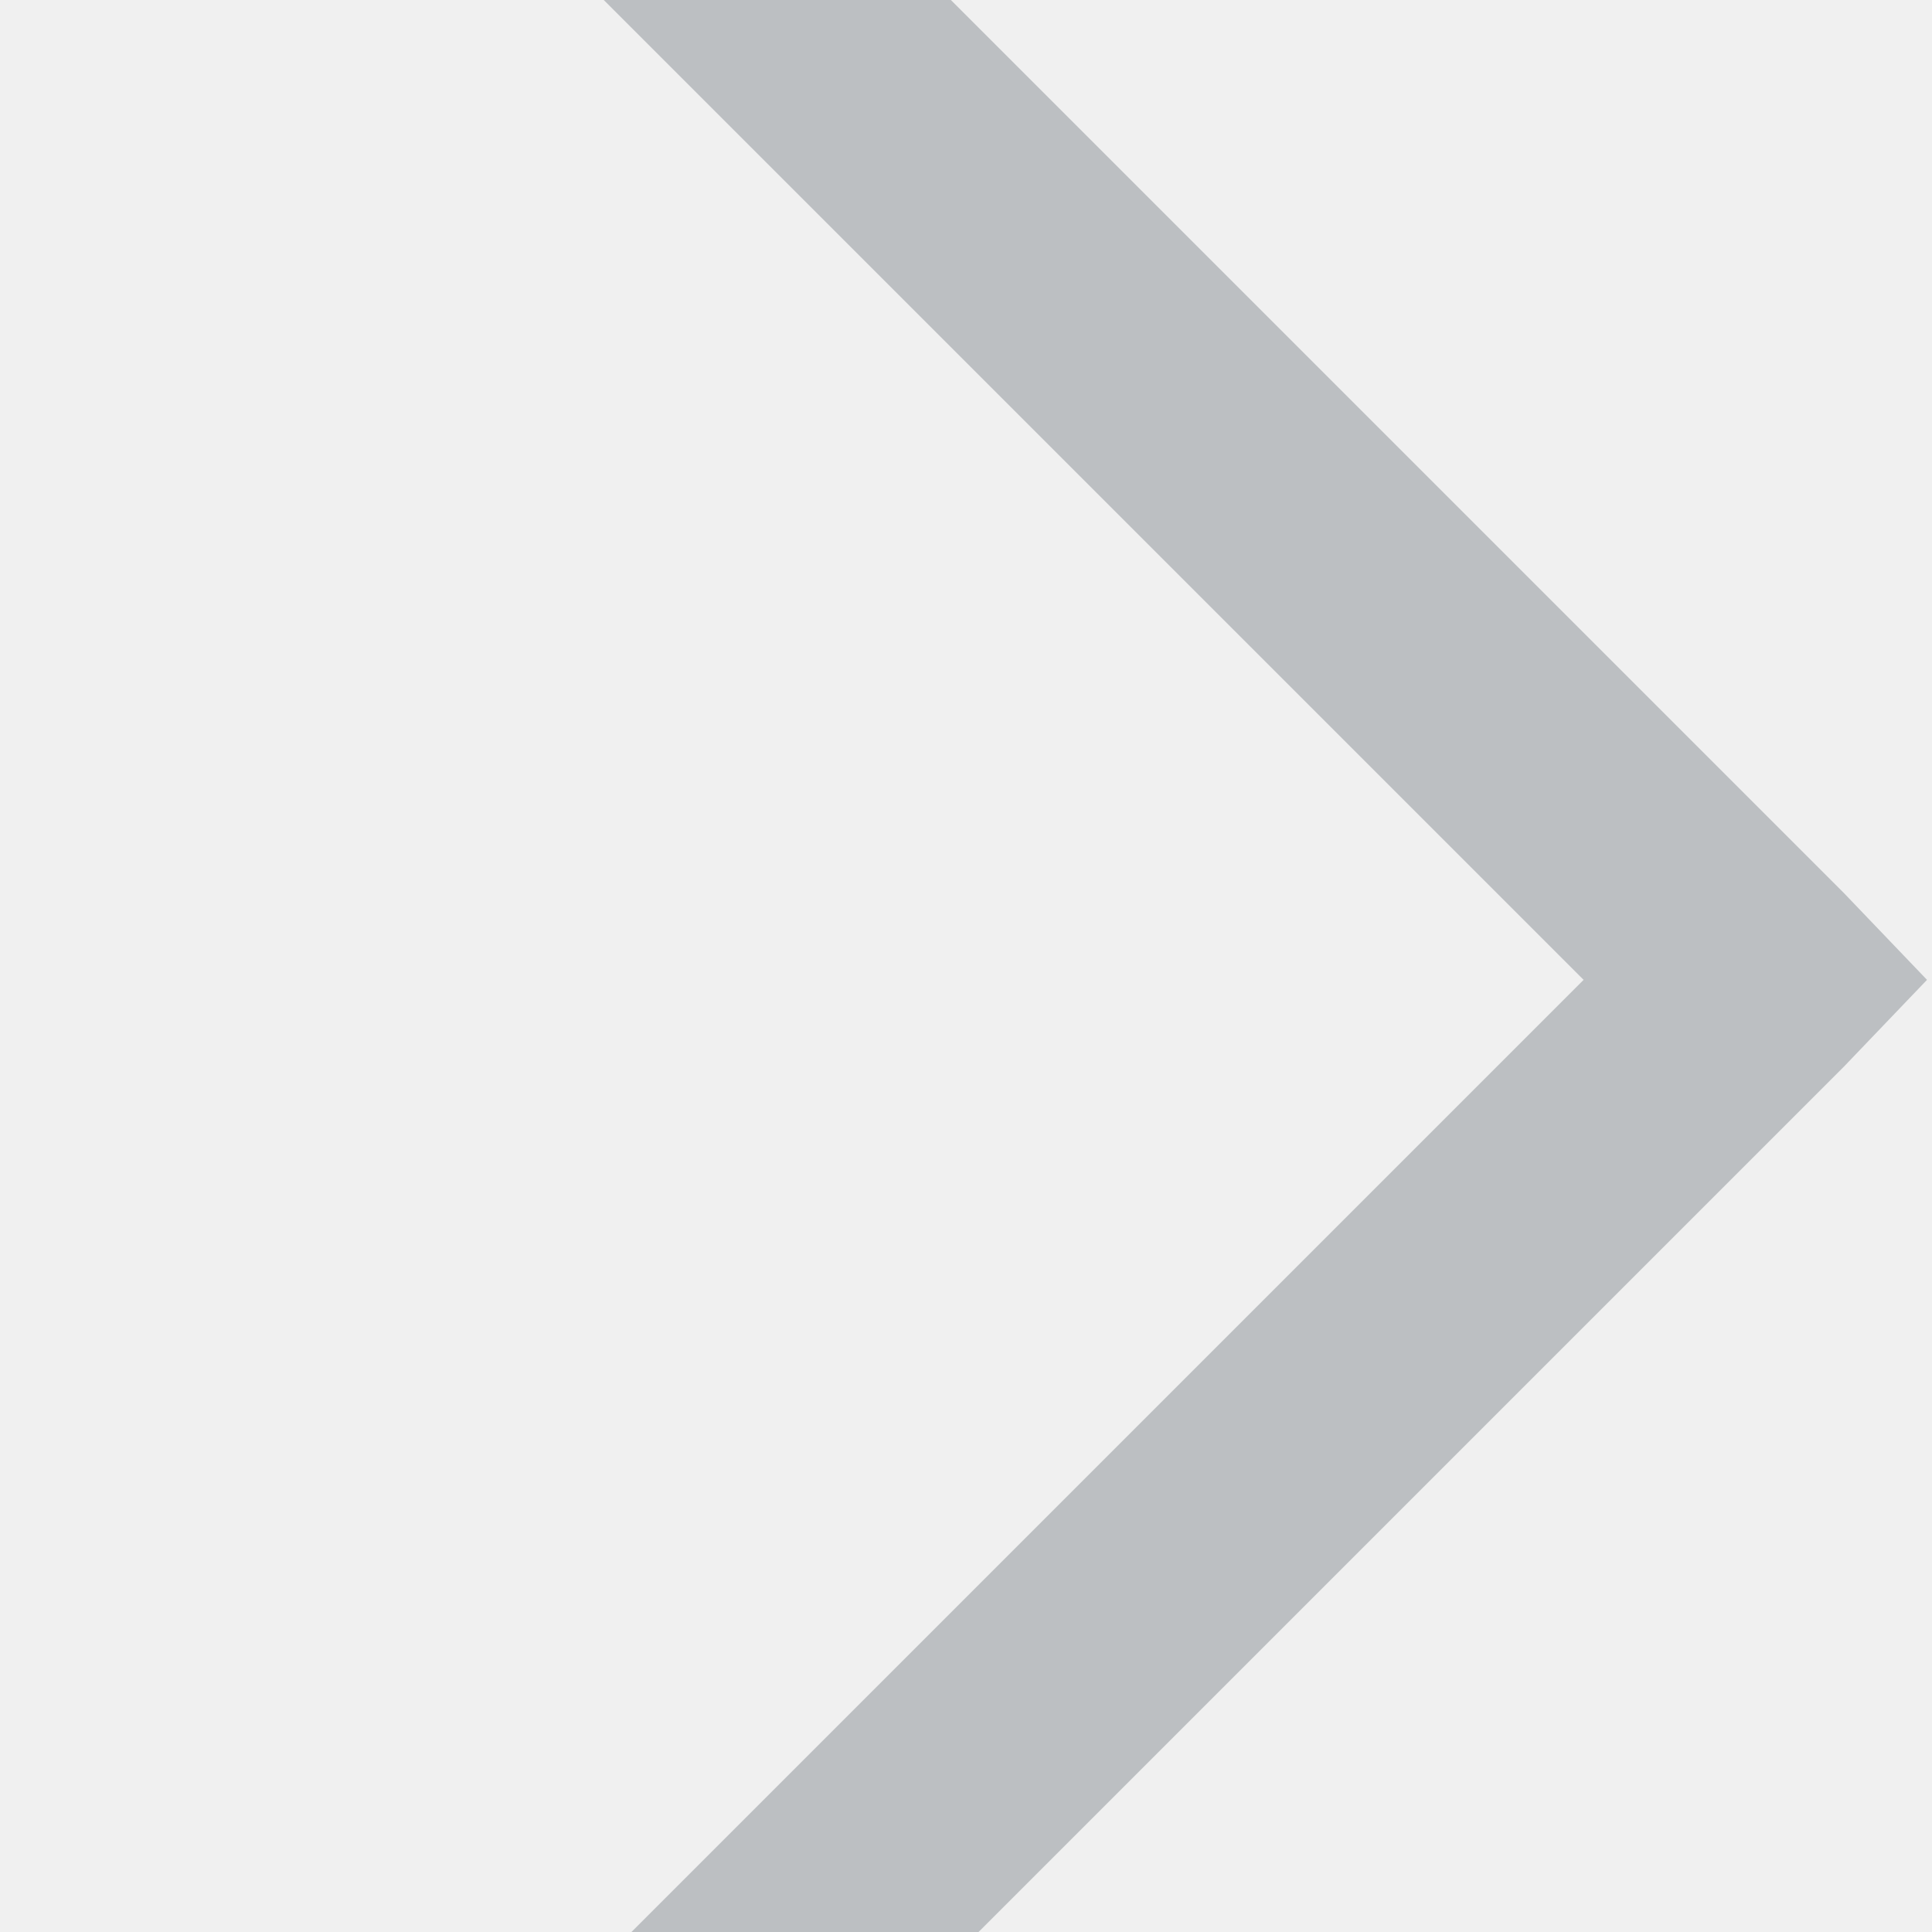
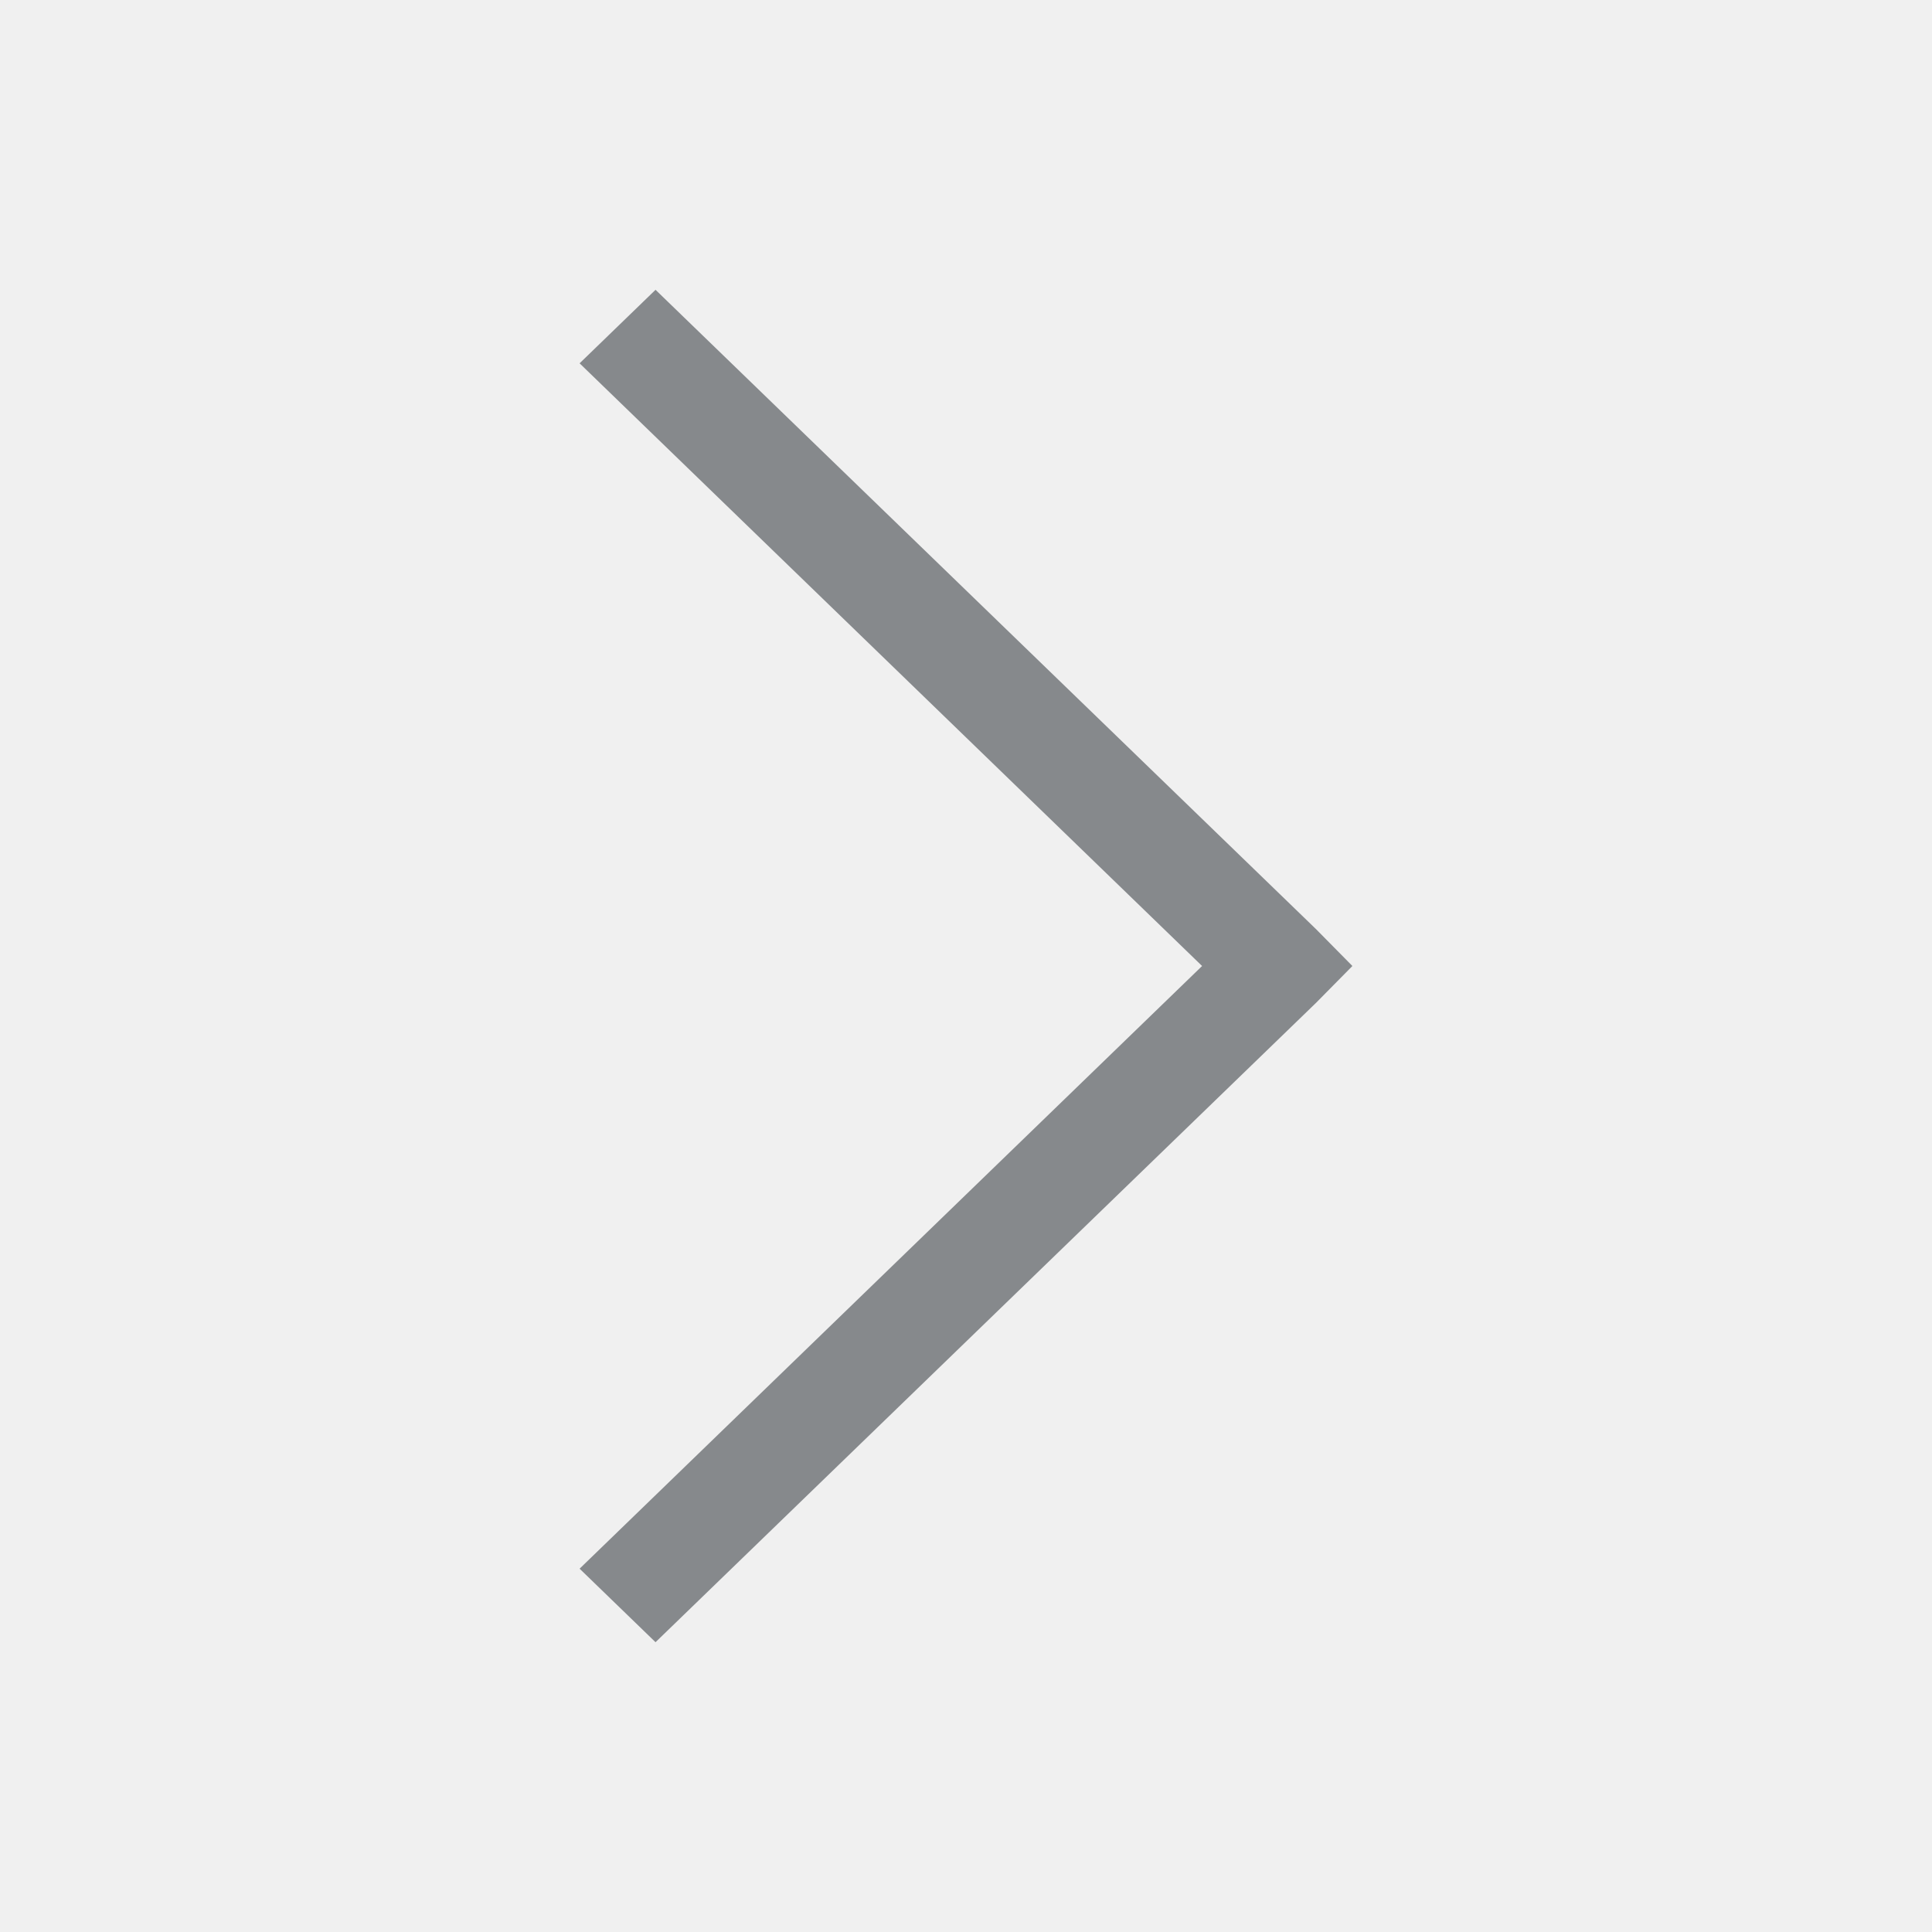
- <svg xmlns="http://www.w3.org/2000/svg" width="12" height="12" viewBox="0 0 12 12" fill="none">
-   <g clip-path="url(#clip0_26_14130)">
-     <path d="M1 14.922L2.078 16L11.453 6.625L11.969 6.086L11.453 5.547L2.078 -3.828L1 -2.75L9.836 6.086L1 14.922Z" fill="#BCBFC2" />
-   </g>
-   <defs>
-     <clipPath id="clip0_26_14130">
-       <rect width="12" height="12" fill="white" />
-     </clipPath>
-   </defs>
+ <svg xmlns="http://www.w3.org/2000/svg" width="20" height="20" viewBox="0 0 20 20" fill="none">
+   <path d="M6 16.239L6.786 17L13.624 10.381L14 10L13.624 9.619L6.786 3L6 3.761L12.444 10L6 16.239Z" fill="#86898C" />
</svg>
